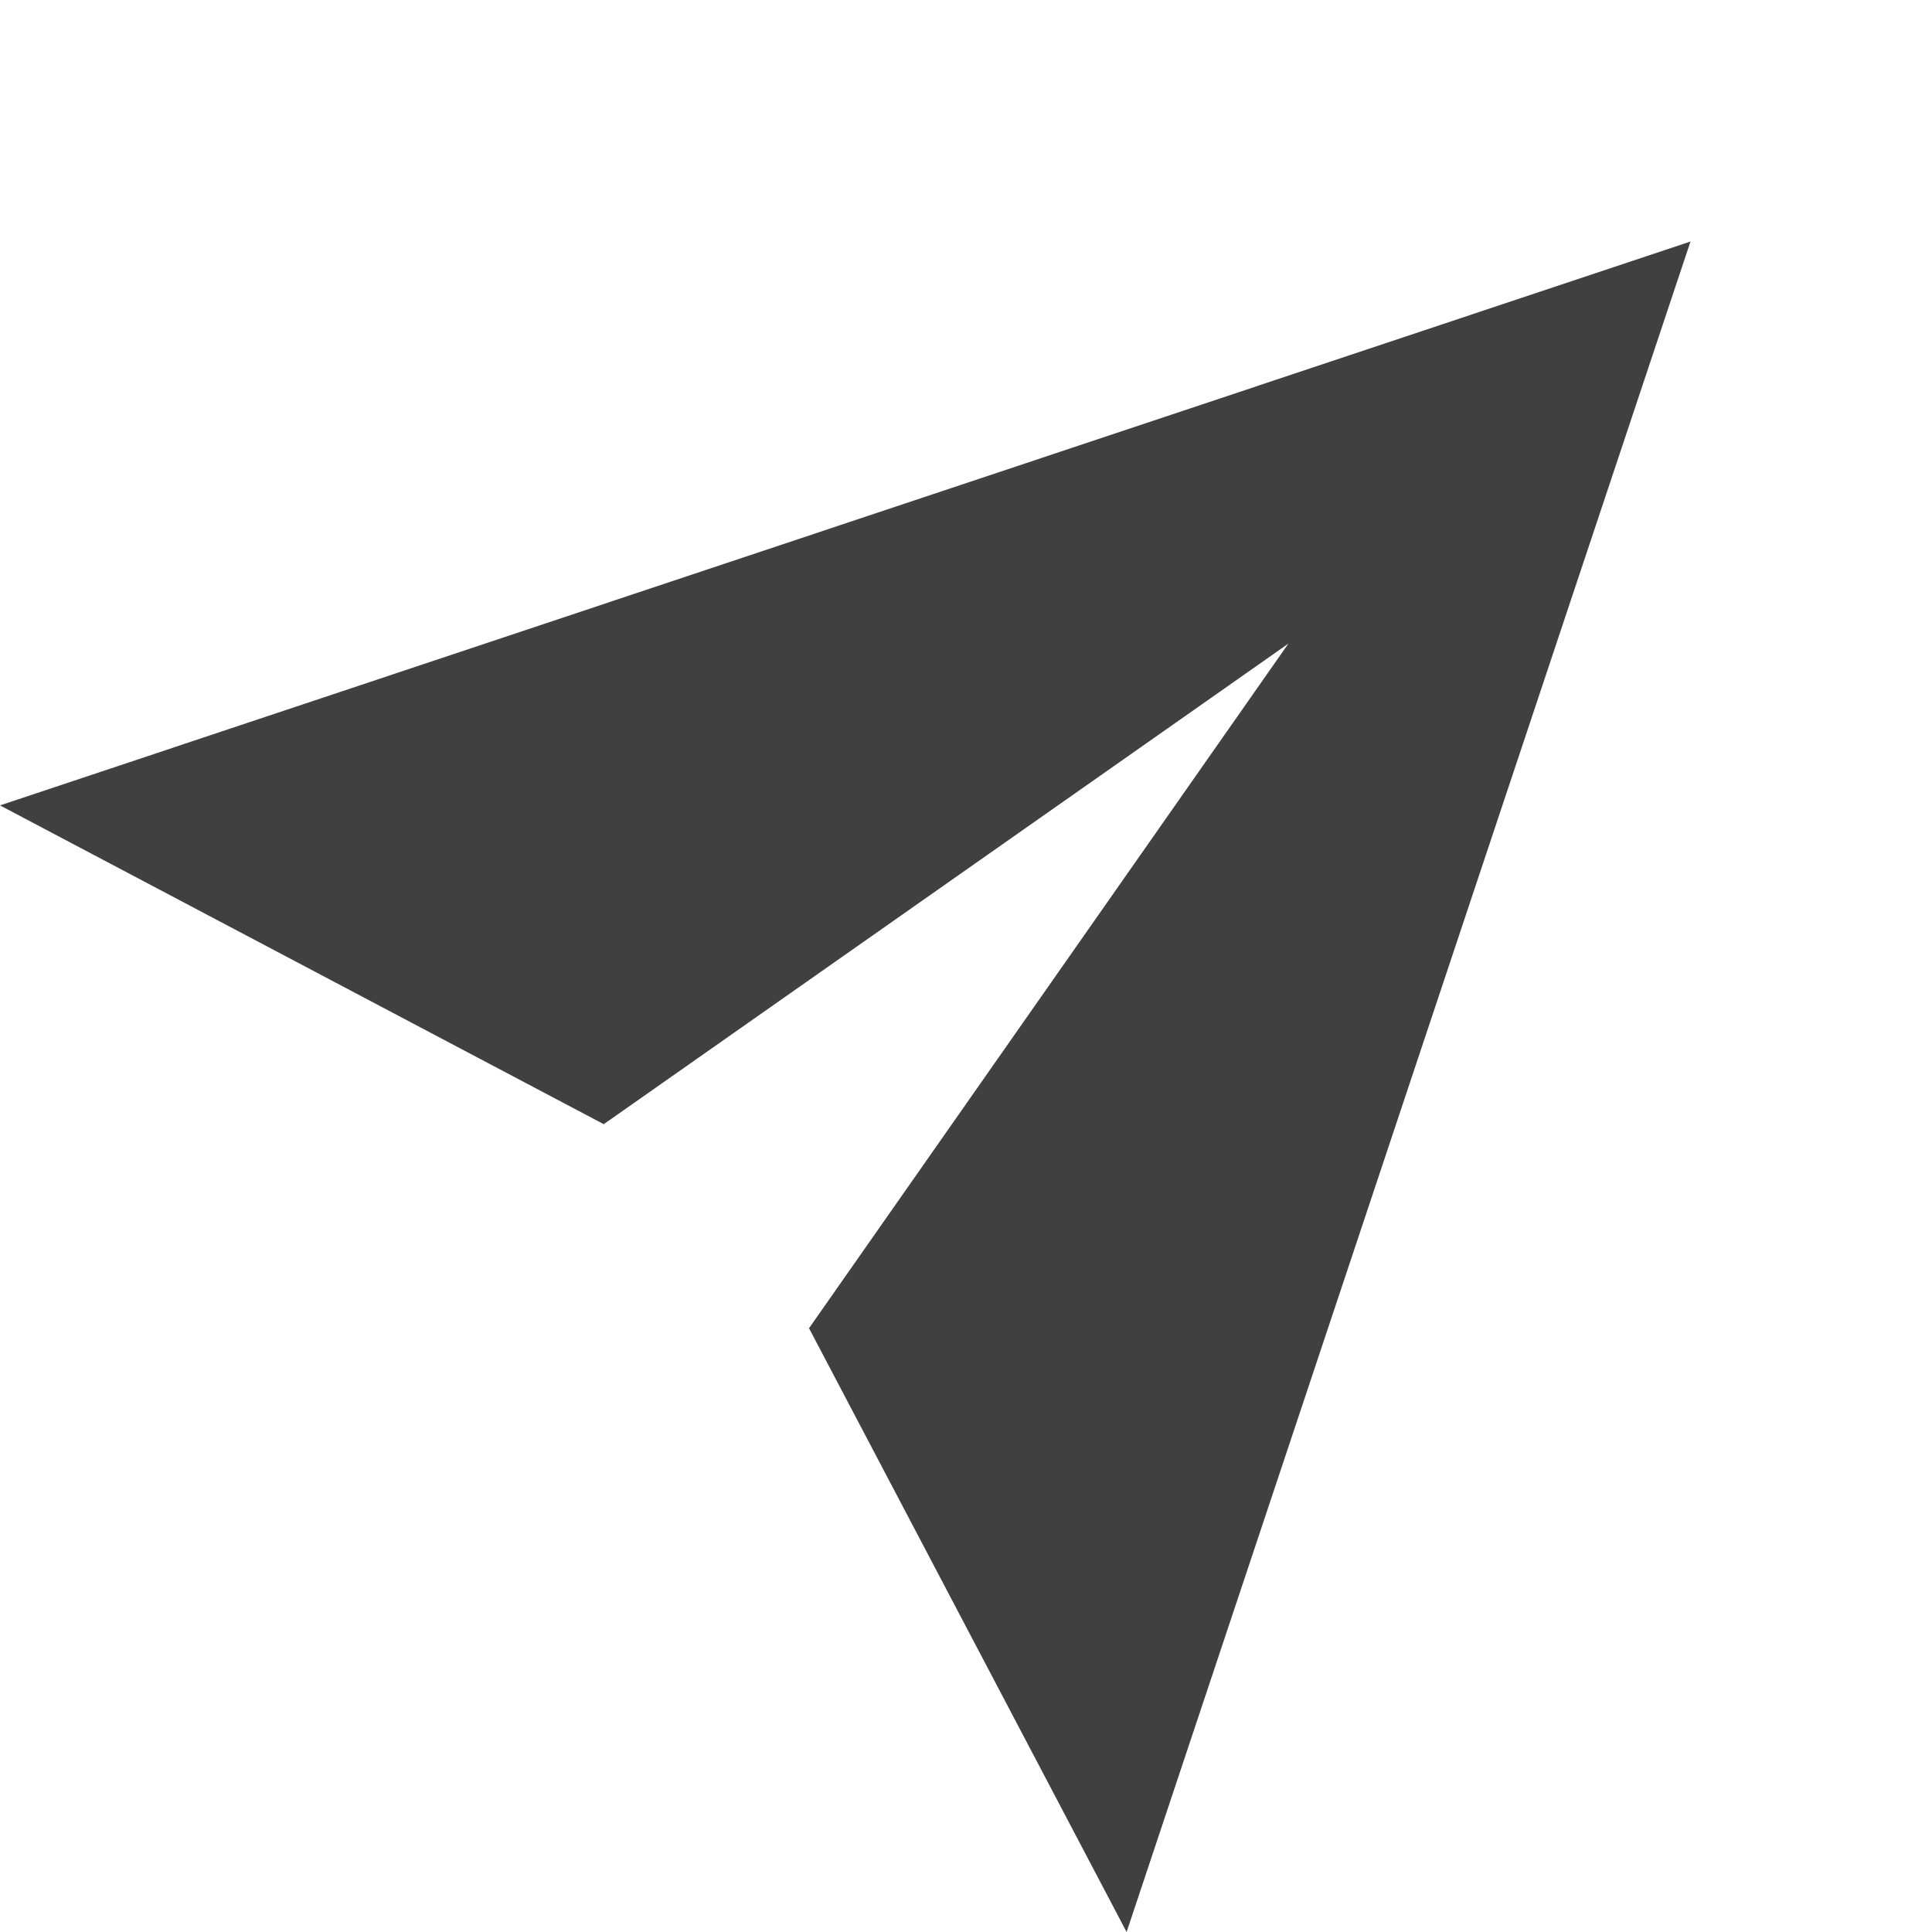
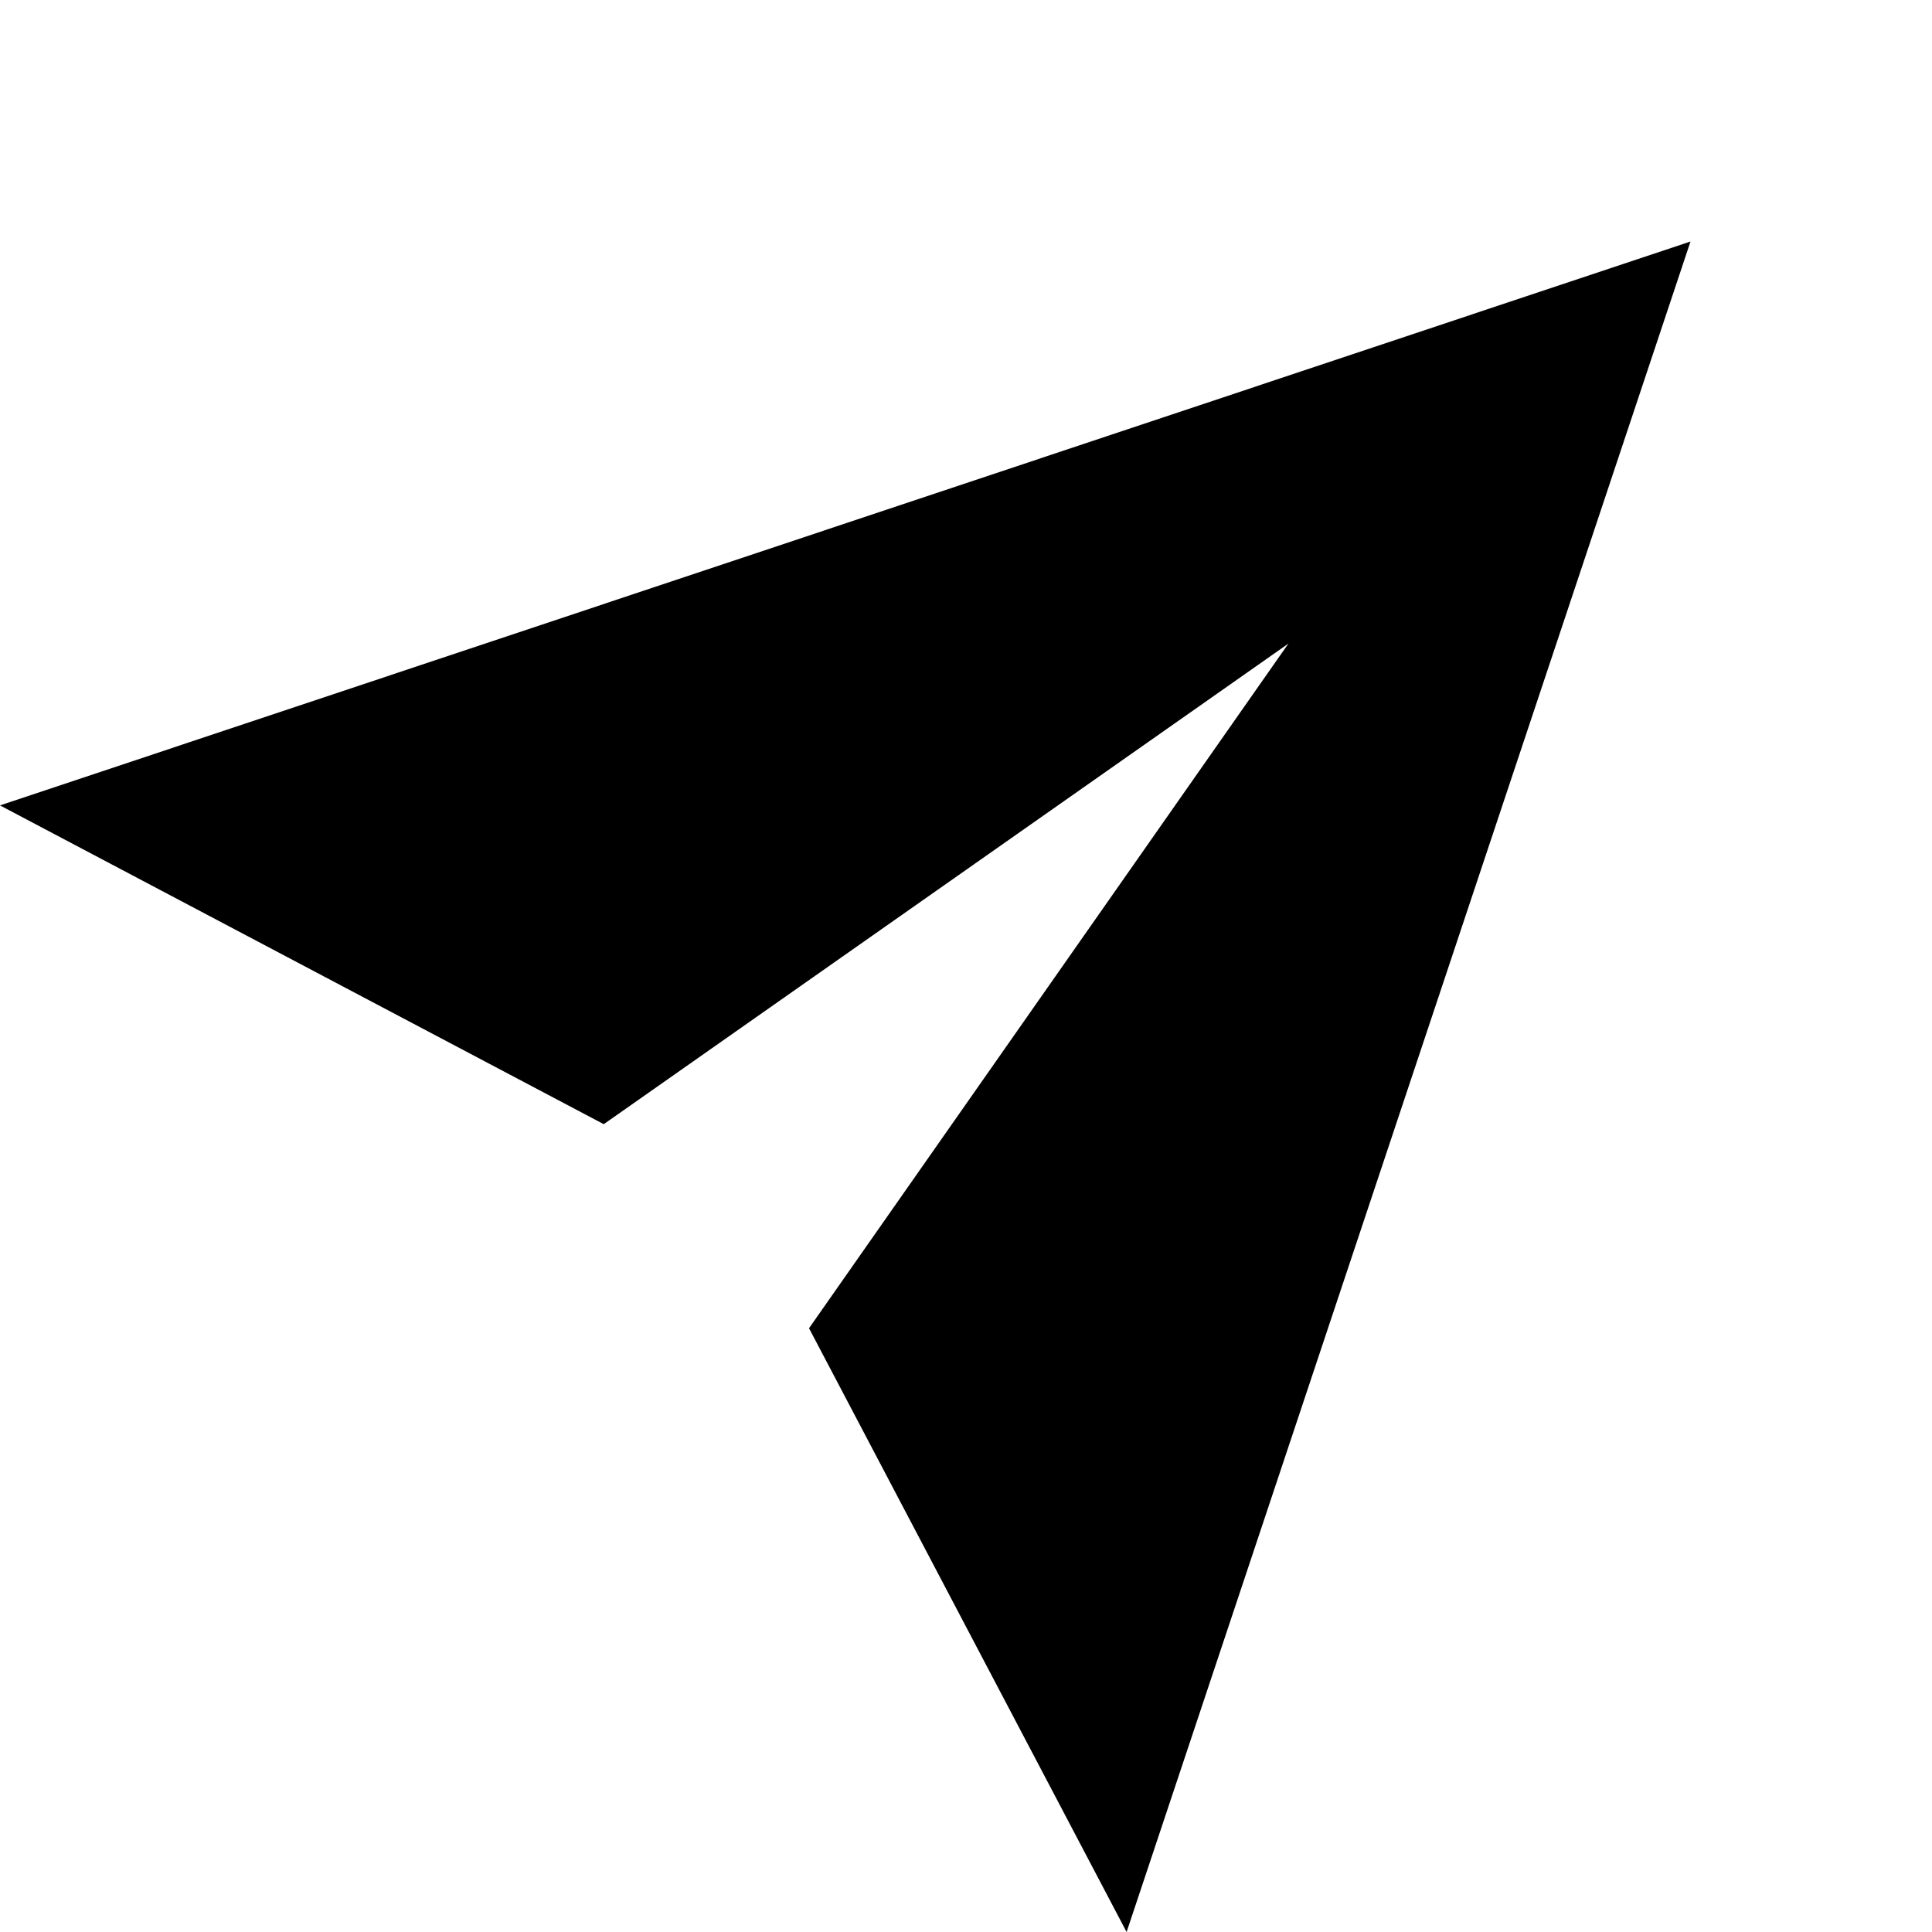
- <svg xmlns="http://www.w3.org/2000/svg" id="send-privately-small" fill="#000000bf" aria-hidden="true" data-rtl="true" data-supported-dps="16x16" viewBox="0 0 16 16" data-token-id="232" width="16" height="16" class="a4e72a0b b532df19 _751ee3fd fa5073c7 _2cb13027 de9960af" data--h-bstatus="0OBSERVED">
+ <svg xmlns="http://www.w3.org/2000/svg" id="send-privately-small" fill="currentColor" aria-hidden="true" data-rtl="true" data-supported-dps="16x16" viewBox="0 0 16 16" data-token-id="232" width="16" height="16" class="a4e72a0b b532df19 _751ee3fd fa5073c7 _2cb13027 de9960af" data--h-bstatus="0OBSERVED">
  <path d="M14 2 0 6.67l5 2.64 5.67-3.98L6.7 11l2.63 5z" data--h-bstatus="0OBSERVED" />
</svg>
